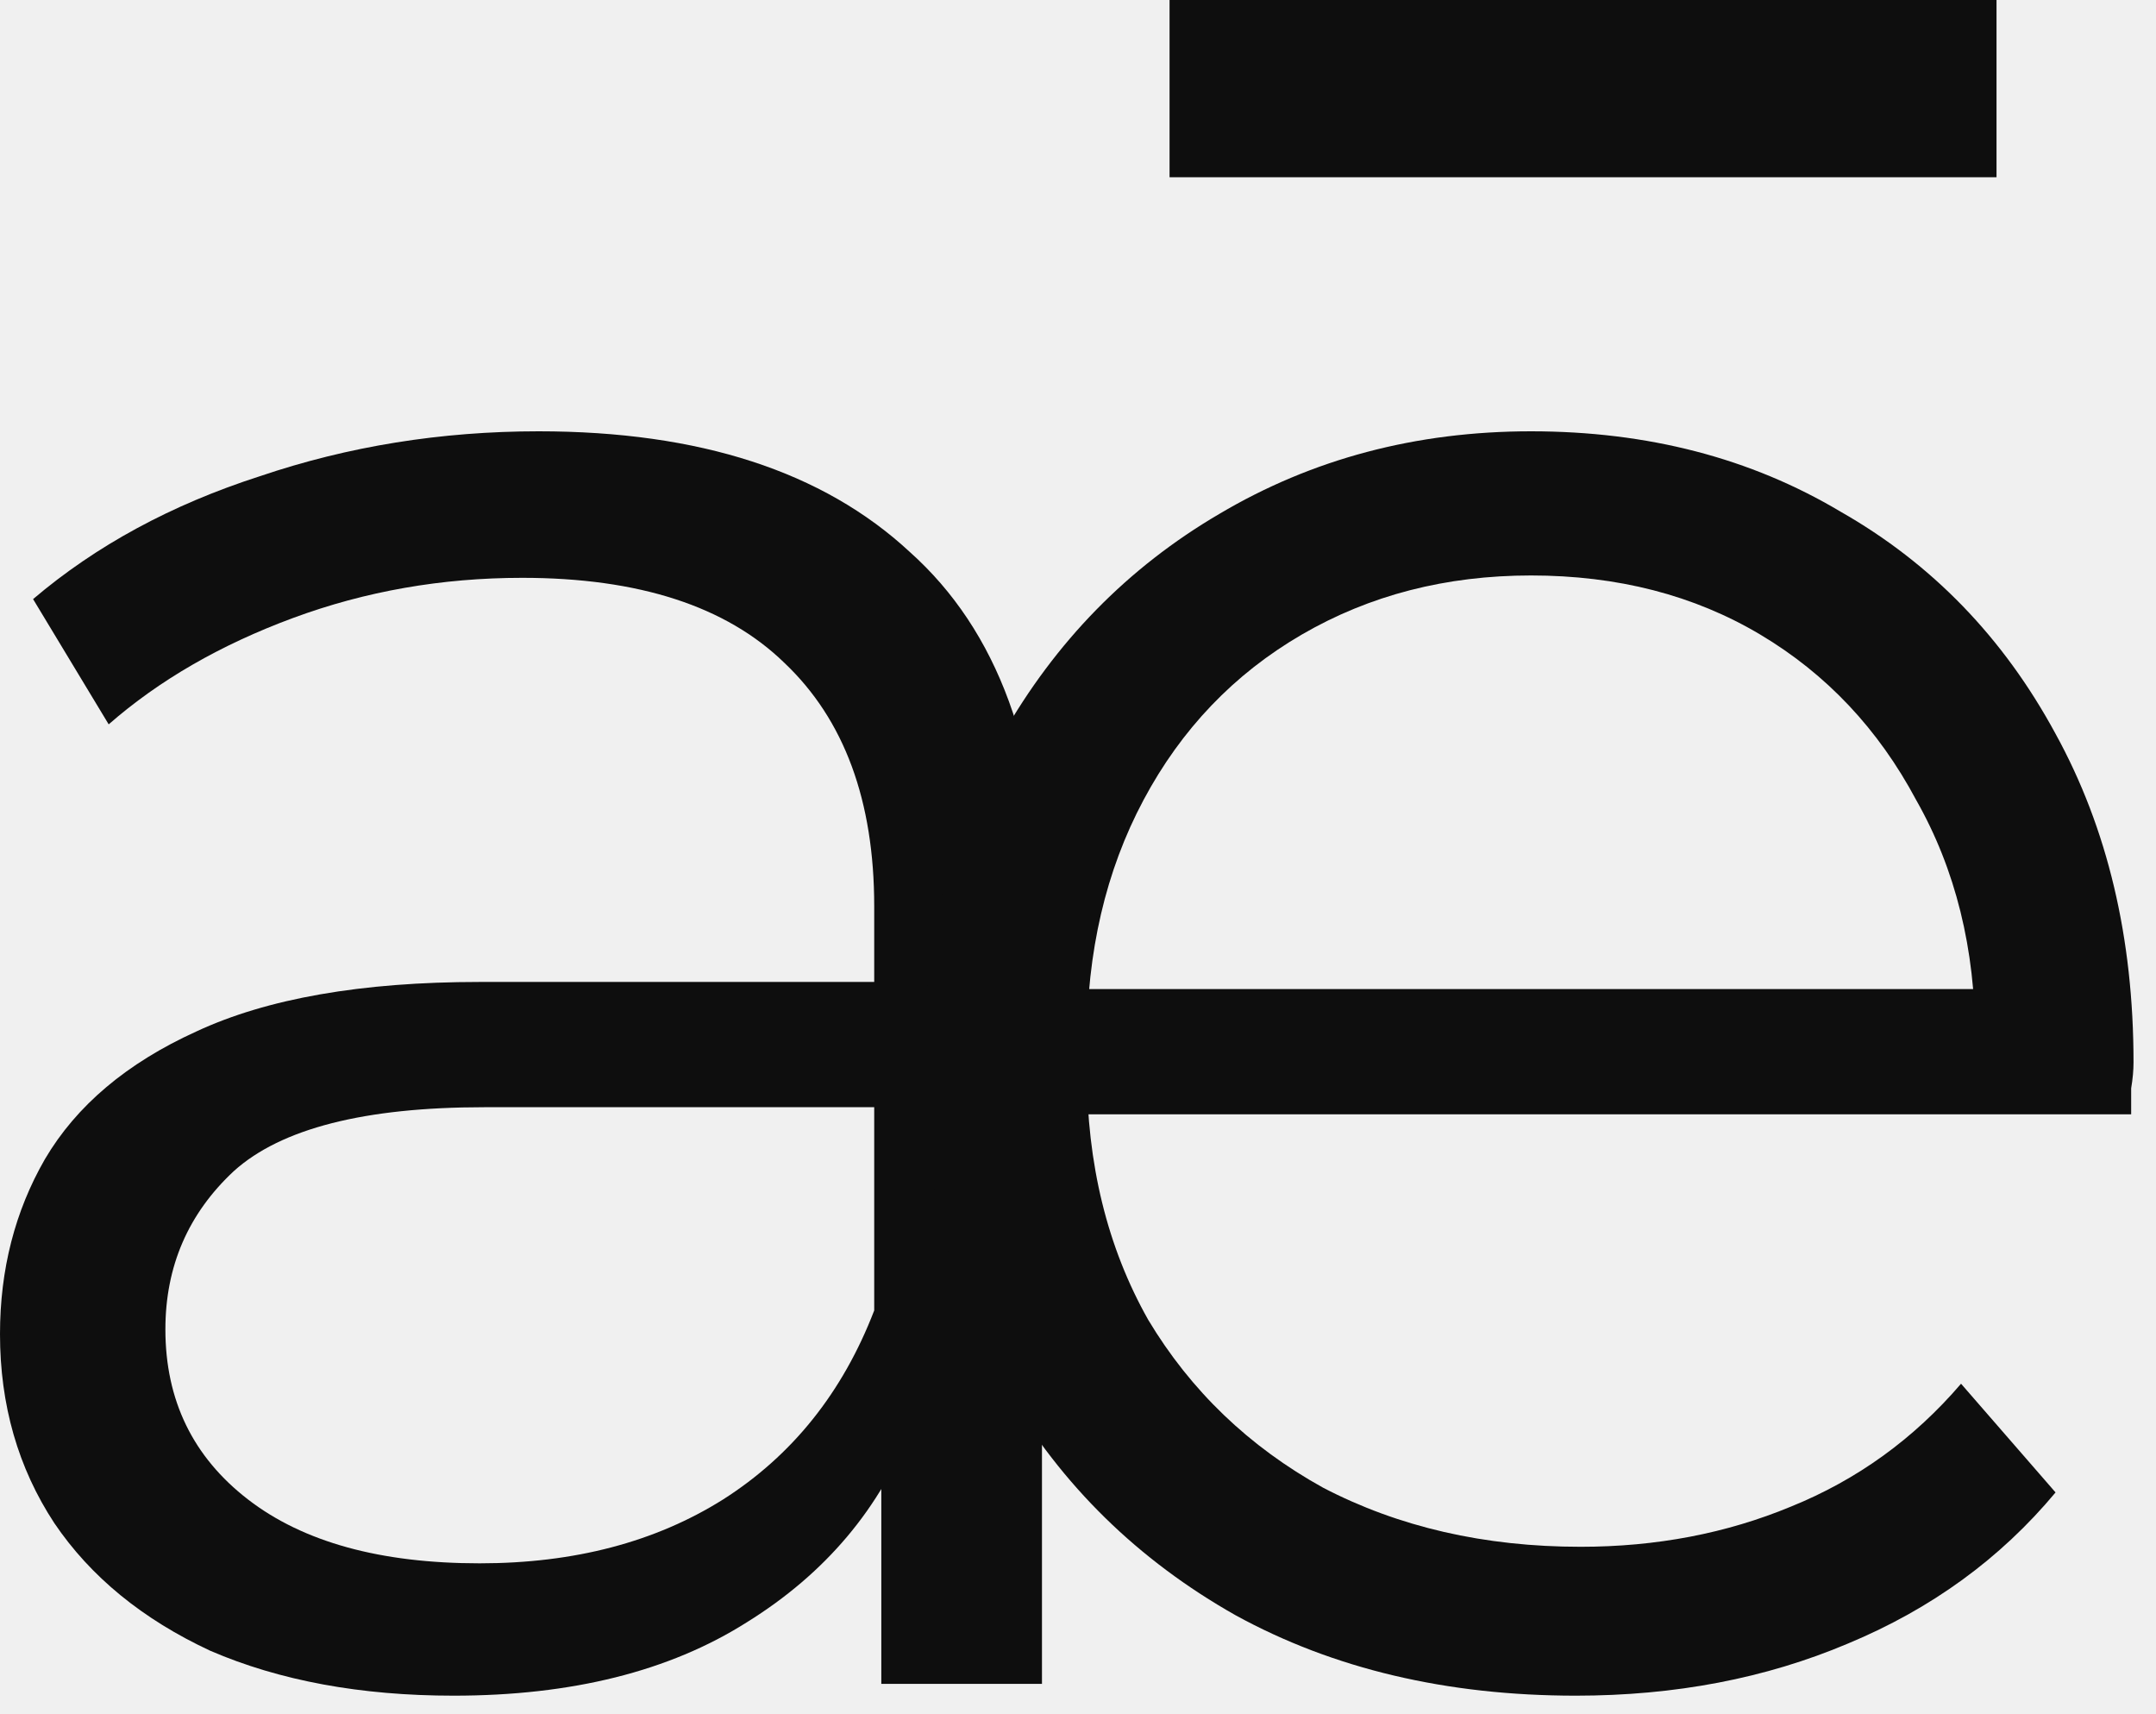
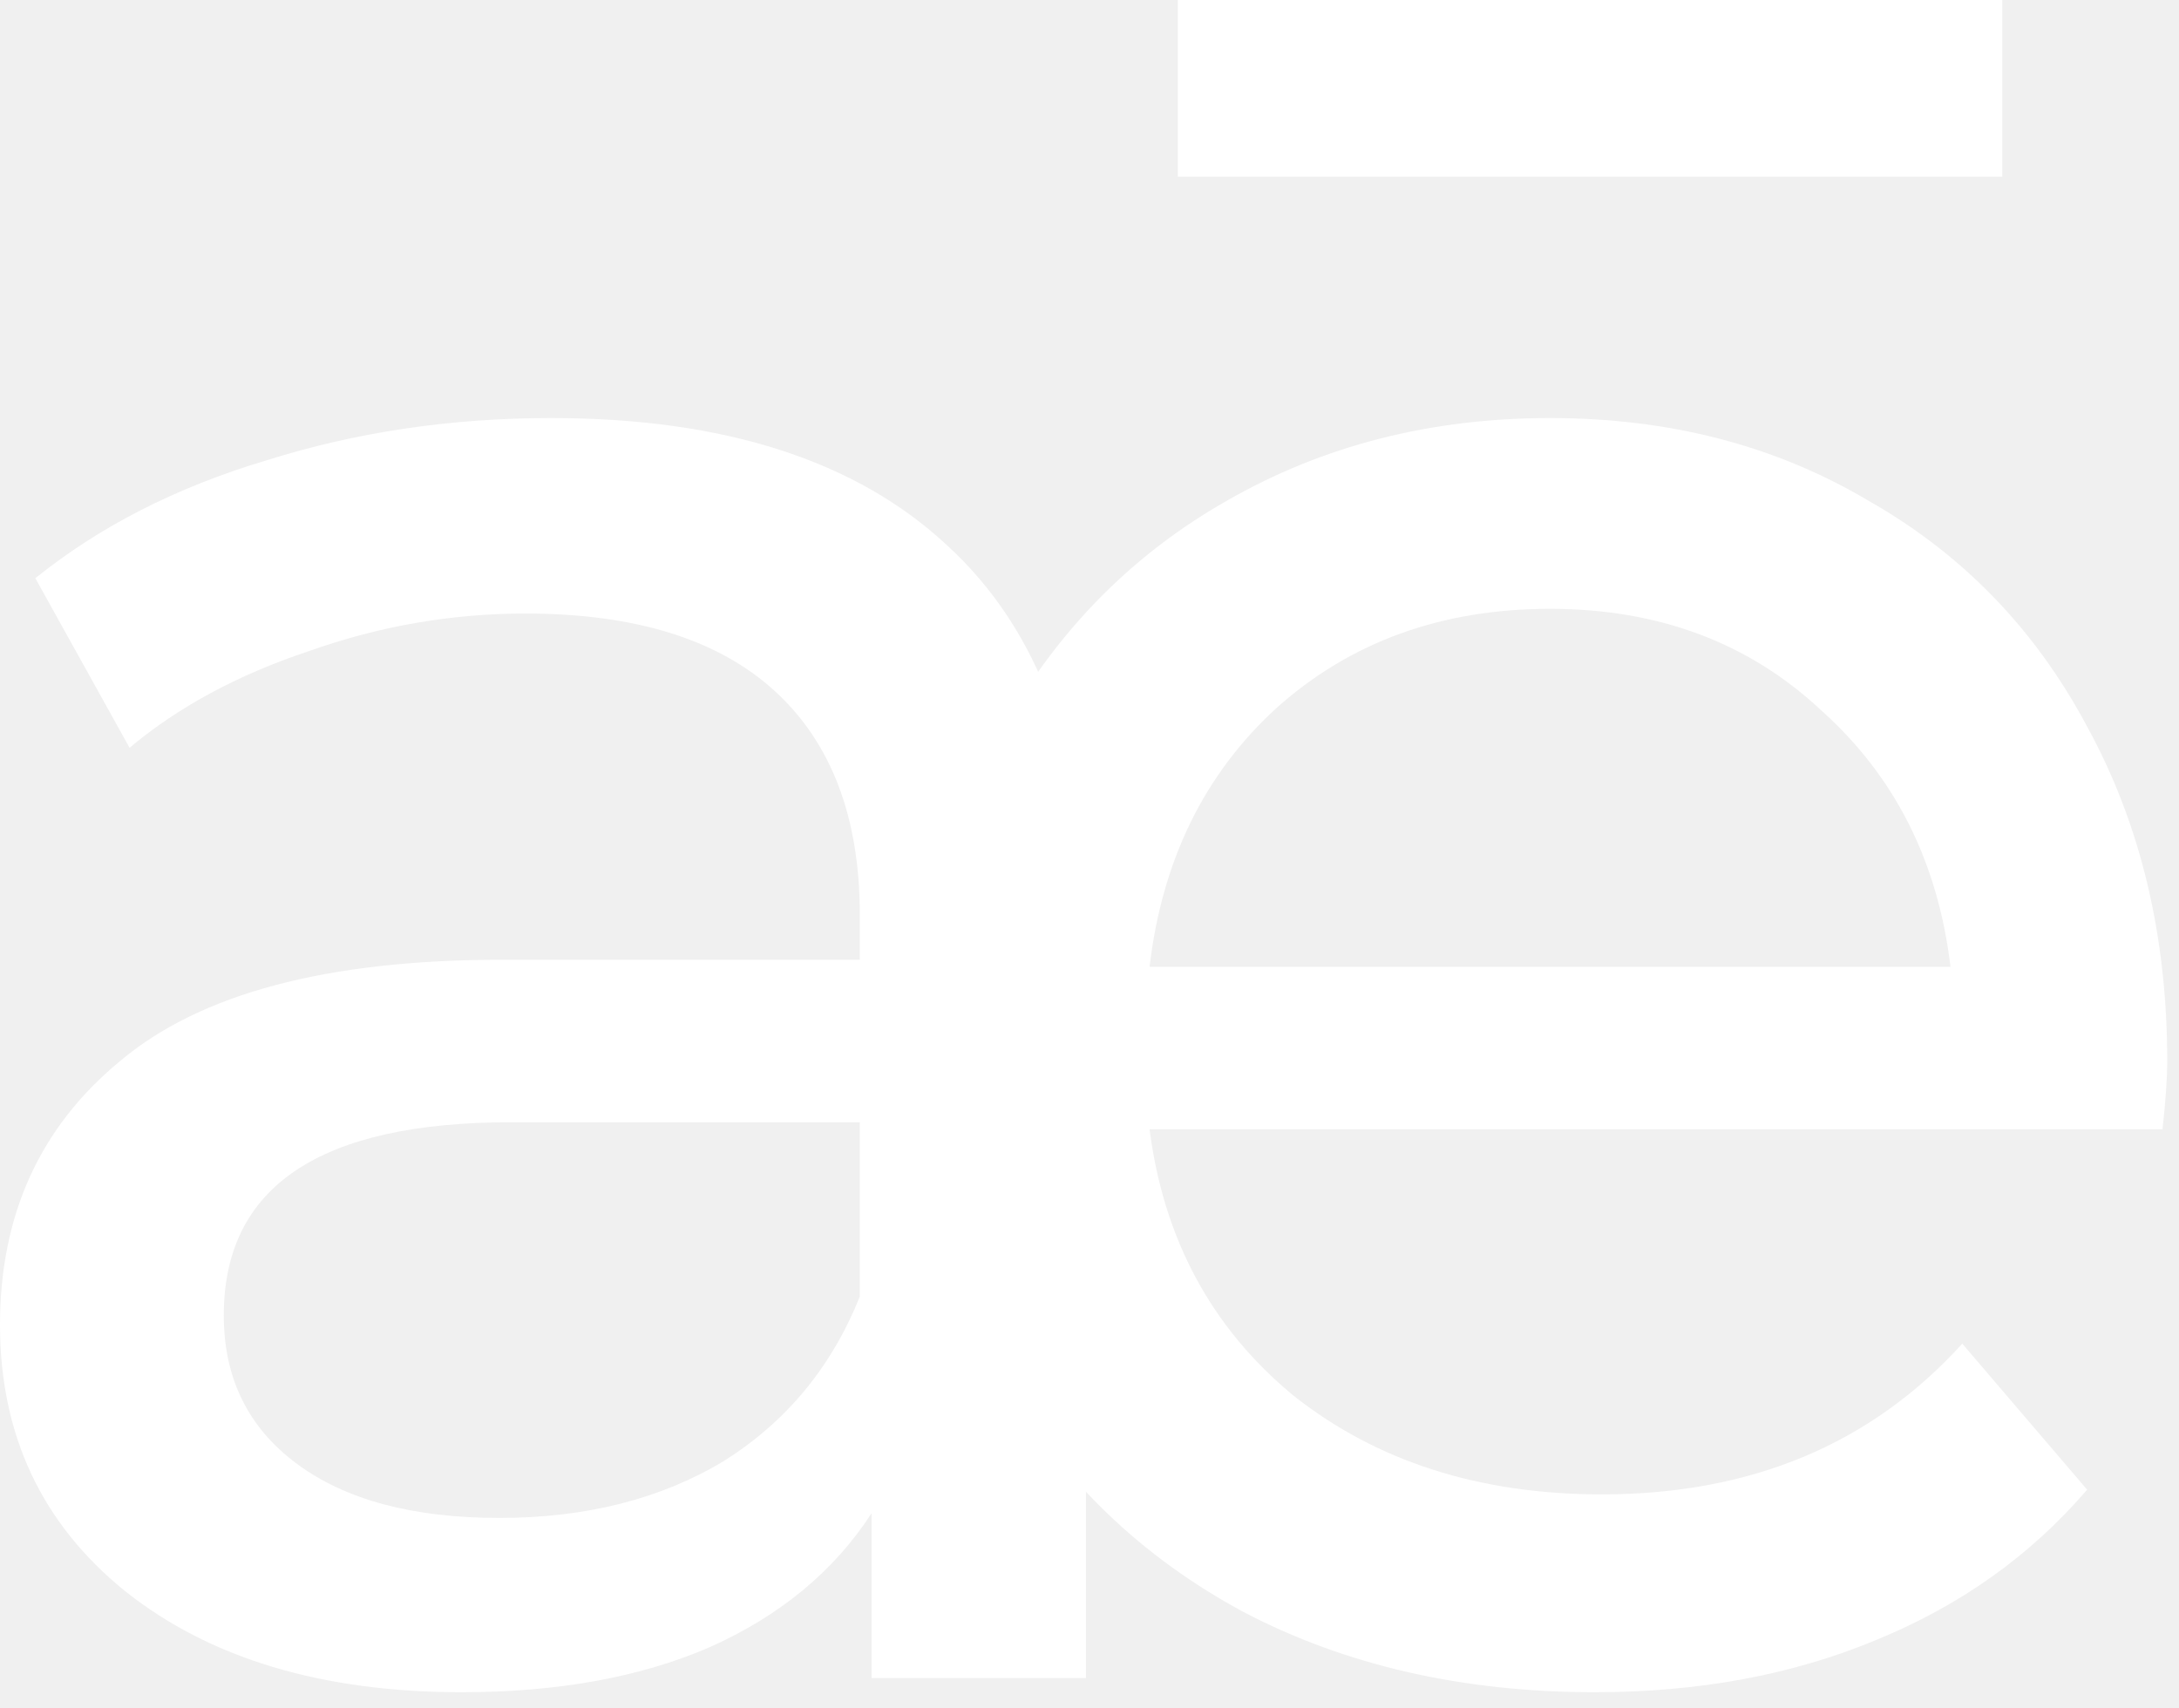
- <svg xmlns="http://www.w3.org/2000/svg" width="73" height="58" viewBox="0 0 73 58" fill="none">
-   <path d="M29.84 57V47.72L29.6 46.2V30.68C29.6 27.107 28.587 24.36 26.56 22.44C24.587 20.52 21.627 19.56 17.68 19.56C14.96 19.56 12.373 20.013 9.92 20.92C7.467 21.827 5.387 23.027 3.68 24.52L1.12 20.28C3.253 18.467 5.813 17.08 8.8 16.12C11.787 15.107 14.933 14.6 18.24 14.6C23.68 14.6 27.867 15.96 30.8 18.68C33.787 21.347 35.28 25.427 35.28 30.92V57H29.84ZM15.36 57.4C12.213 57.4 9.467 56.893 7.12 55.88C4.827 54.813 3.067 53.373 1.84 51.56C0.613 49.693 0 47.56 0 45.16C0 42.973 0.507 41 1.52 39.24C2.587 37.427 4.293 35.987 6.64 34.92C9.04 33.8 12.24 33.24 16.24 33.24H30.72V37.48H16.4C12.347 37.48 9.52 38.2 7.92 39.64C6.373 41.08 5.6 42.867 5.6 45C5.6 47.4 6.533 49.32 8.4 50.76C10.267 52.2 12.88 52.92 16.24 52.92C19.44 52.92 22.187 52.2 24.48 50.76C26.827 49.267 28.533 47.133 29.6 44.36L30.88 48.28C29.813 51.053 27.947 53.267 25.28 54.92C22.667 56.573 19.36 57.4 15.36 57.4Z" fill="#0E0E0E" />
-   <path d="M53.359 57.4C48.986 57.4 45.146 56.493 41.839 54.68C38.533 52.813 35.946 50.28 34.079 47.08C32.213 43.827 31.279 40.12 31.279 35.96C31.279 31.8 32.159 28.12 33.919 24.92C35.733 21.72 38.186 19.213 41.279 17.4C44.426 15.533 47.946 14.6 51.839 14.6C55.786 14.6 59.279 15.507 62.319 17.32C65.413 19.08 67.839 21.587 69.599 24.84C71.359 28.04 72.239 31.747 72.239 35.96C72.239 36.227 72.213 36.52 72.159 36.84C72.159 37.107 72.159 37.4 72.159 37.72H35.599V33.48H69.119L66.879 35.16C66.879 32.12 66.213 29.427 64.879 27.08C63.599 24.68 61.839 22.813 59.599 21.48C57.359 20.147 54.773 19.48 51.839 19.48C48.959 19.48 46.373 20.147 44.079 21.48C41.786 22.813 39.999 24.68 38.719 27.08C37.439 29.48 36.799 32.227 36.799 35.32V36.2C36.799 39.4 37.493 42.227 38.879 44.68C40.319 47.08 42.293 48.973 44.799 50.36C47.359 51.693 50.266 52.36 53.519 52.36C56.079 52.36 58.453 51.907 60.639 51C62.879 50.093 64.799 48.707 66.399 46.84L69.599 50.52C67.733 52.76 65.386 54.467 62.559 55.64C59.786 56.813 56.719 57.4 53.359 57.4Z" fill="#0E0E0E" />
-   <path fill-rule="evenodd" clip-rule="evenodd" d="M67.6 6H39.6V0H67.6V6Z" fill="#0E0E0E" />
+ <svg xmlns="http://www.w3.org/2000/svg" width="74" height="58" viewBox="0 0 74 58" fill="none">
+   <path d="M18.72 14.2C24.587 14.2 29.067 15.64 32.16 18.52C35.307 21.4 36.88 25.693 36.88 31.4V57H29.6V51.4C28.32 53.373 26.48 54.893 24.08 55.96C21.733 56.973 18.933 57.48 15.68 57.48C10.933 57.48 7.12 56.333 4.24 54.04C1.413 51.747 0 48.733 0 45C0 41.267 1.36 38.28 4.08 36.04C6.8 33.747 11.12 32.6 17.04 32.6H29.2V31.08C29.2 27.773 28.24 25.24 26.32 23.48C24.4 21.72 21.573 20.84 17.84 20.84C15.333 20.84 12.88 21.267 10.48 22.12C8.08 22.92 6.053 24.013 4.4 25.4L1.2 19.64C3.387 17.88 6 16.547 9.04 15.64C12.08 14.68 15.307 14.2 18.72 14.2ZM16.96 51.56C19.893 51.56 22.427 50.92 24.56 49.64C26.693 48.307 28.24 46.44 29.2 44.04V38.12H17.36C10.853 38.12 7.6 40.307 7.6 44.68C7.6 46.813 8.427 48.493 10.08 49.72C11.733 50.947 14.027 51.56 16.96 51.56Z" fill="white" />
+   <path d="M73.6 36.04C73.6 36.627 73.546 37.4 73.44 38.36H39.04C39.52 42.093 41.147 45.107 43.92 47.4C46.746 49.64 50.24 50.76 54.4 50.76C59.467 50.76 63.547 49.053 66.64 45.64L70.88 50.6C68.96 52.84 66.56 54.547 63.68 55.72C60.853 56.893 57.68 57.48 54.16 57.48C49.68 57.48 45.706 56.573 42.24 54.76C38.773 52.893 36.08 50.307 34.16 47C32.293 43.693 31.36 39.96 31.36 35.8C31.36 31.693 32.267 27.987 34.08 24.68C35.947 21.373 38.48 18.813 41.68 17C44.933 15.133 48.587 14.2 52.64 14.2C56.693 14.2 60.293 15.133 63.44 17C66.64 18.813 69.12 21.373 70.88 24.68C72.693 27.987 73.6 31.773 73.6 36.04ZM52.64 20.68C48.96 20.68 45.867 21.8 43.36 24.04C40.907 26.28 39.467 29.213 39.04 32.84H66.24C65.813 29.267 64.347 26.36 61.84 24.12C59.386 21.827 56.32 20.68 52.64 20.68Z" fill="white" />
+   <path fill-rule="evenodd" clip-rule="evenodd" d="M68 6H40V0H68V6Z" fill="white" />
</svg>
